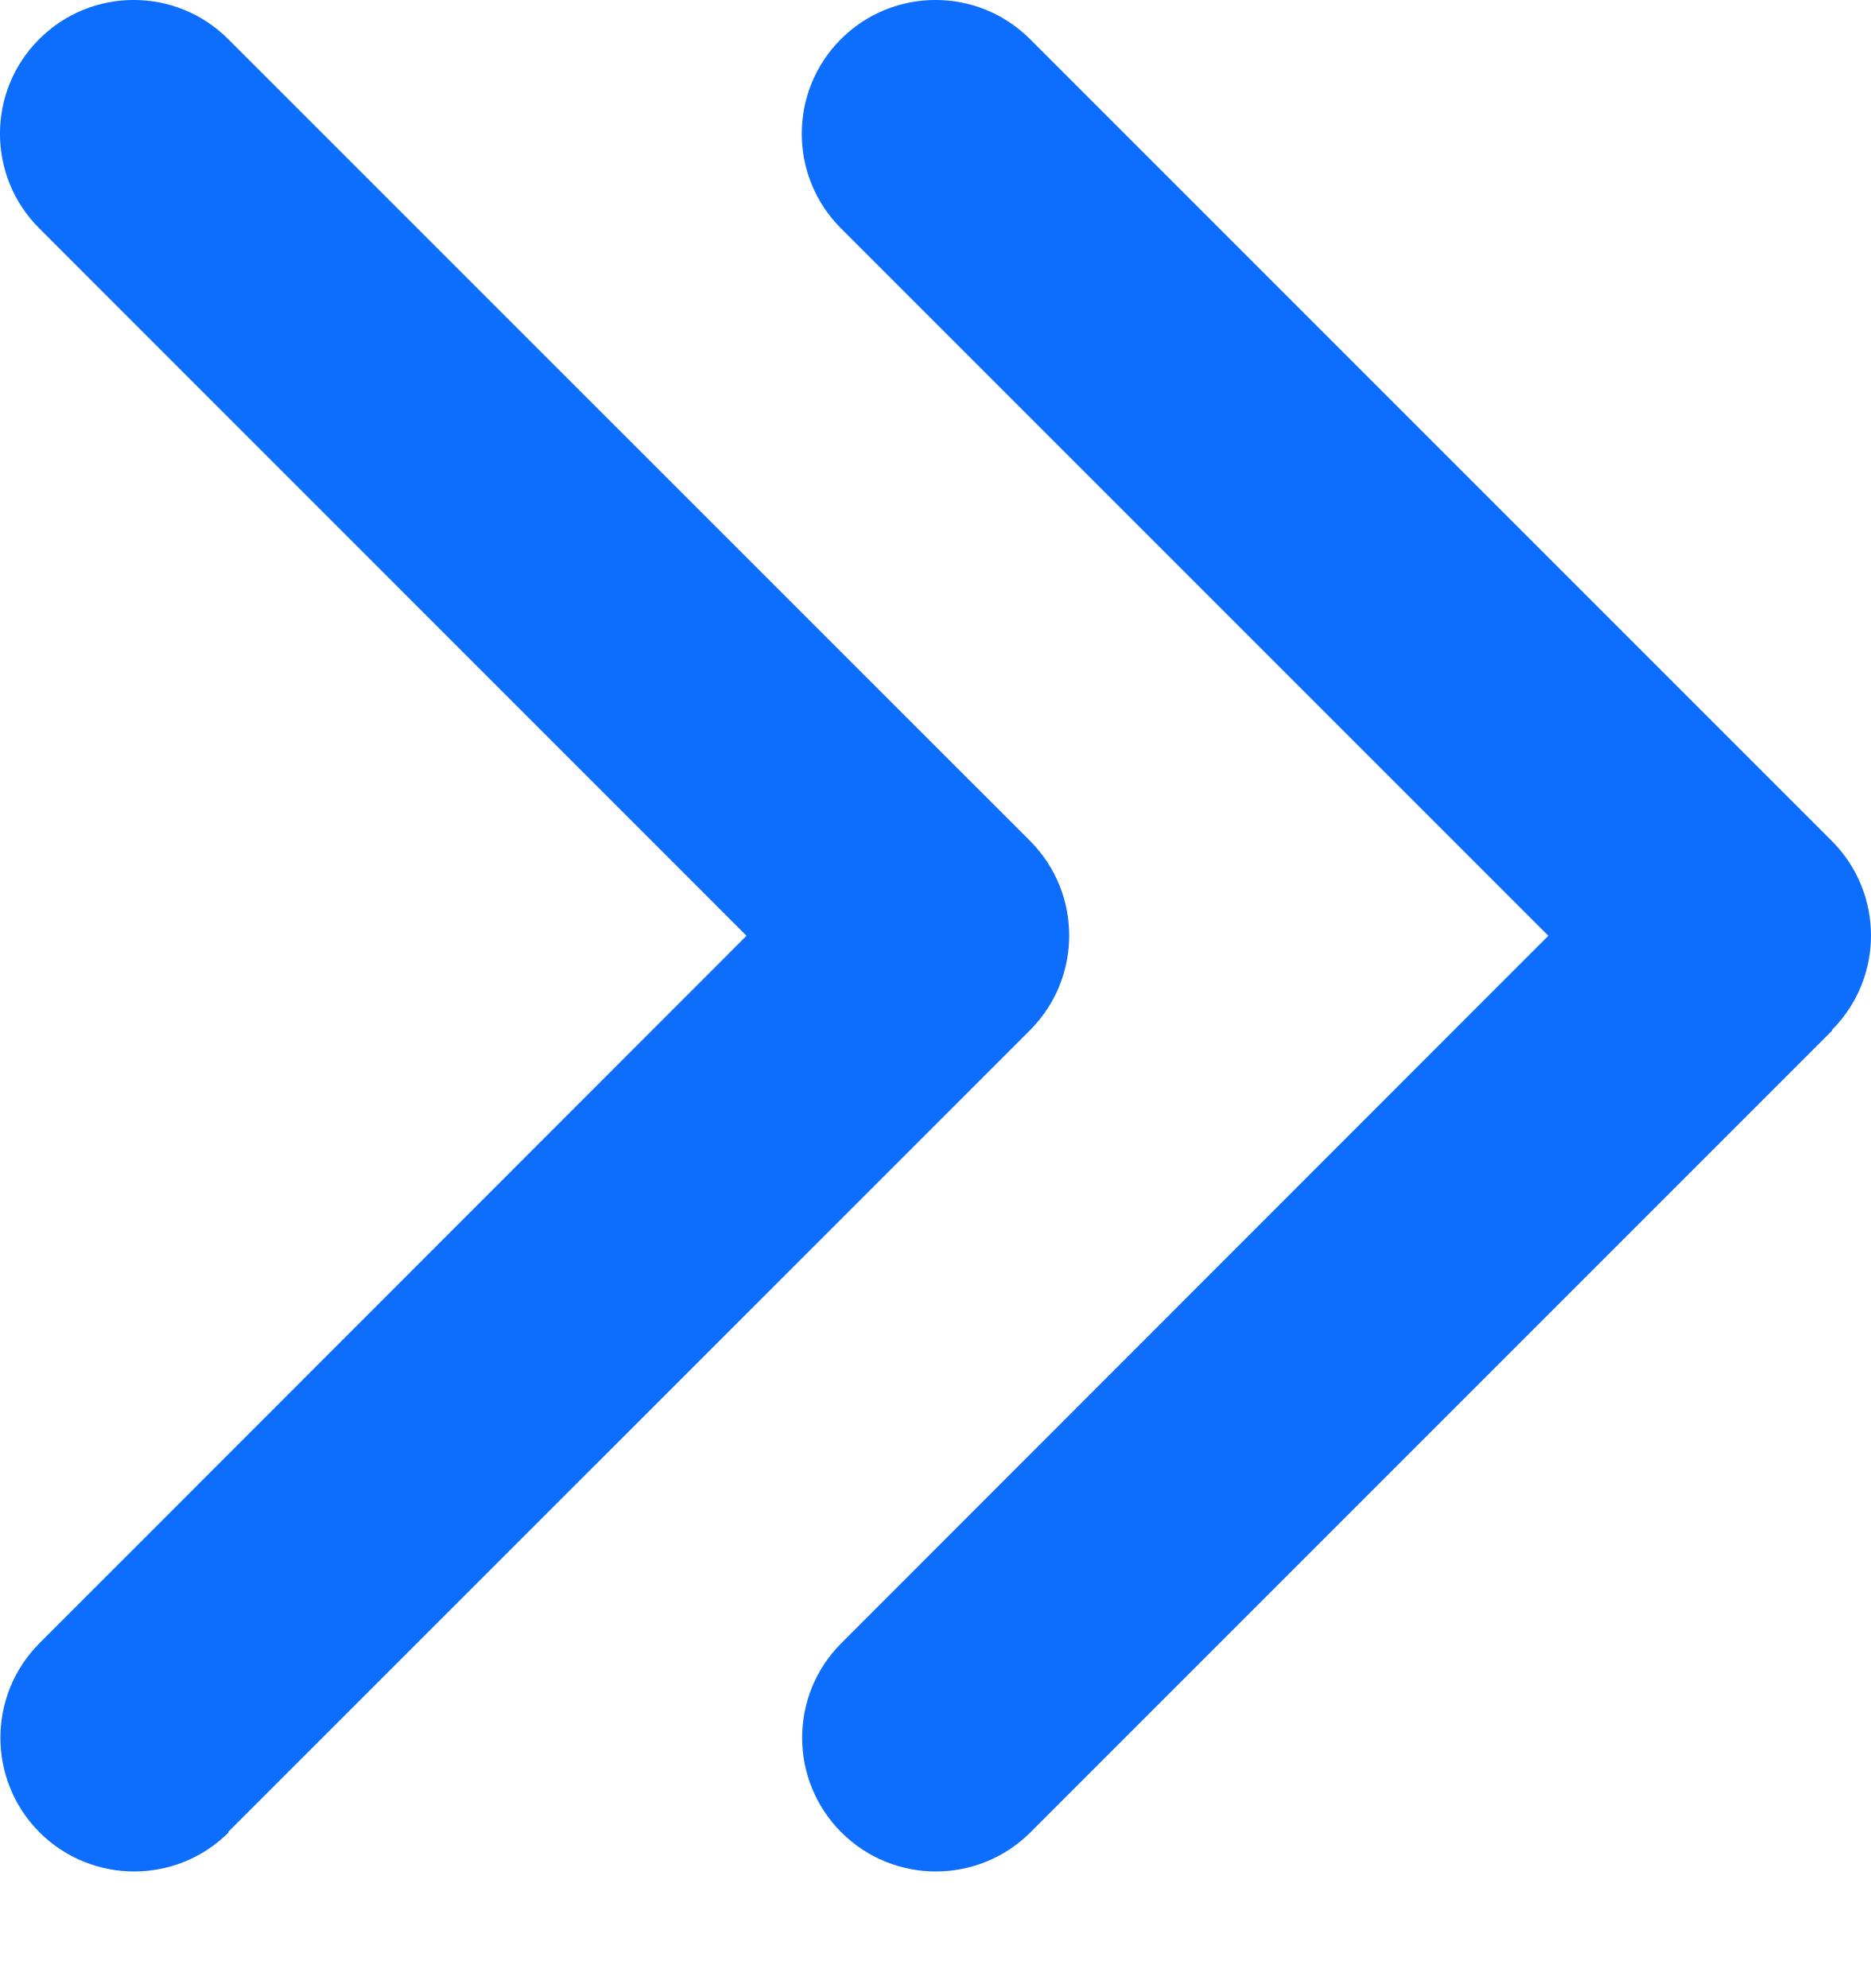
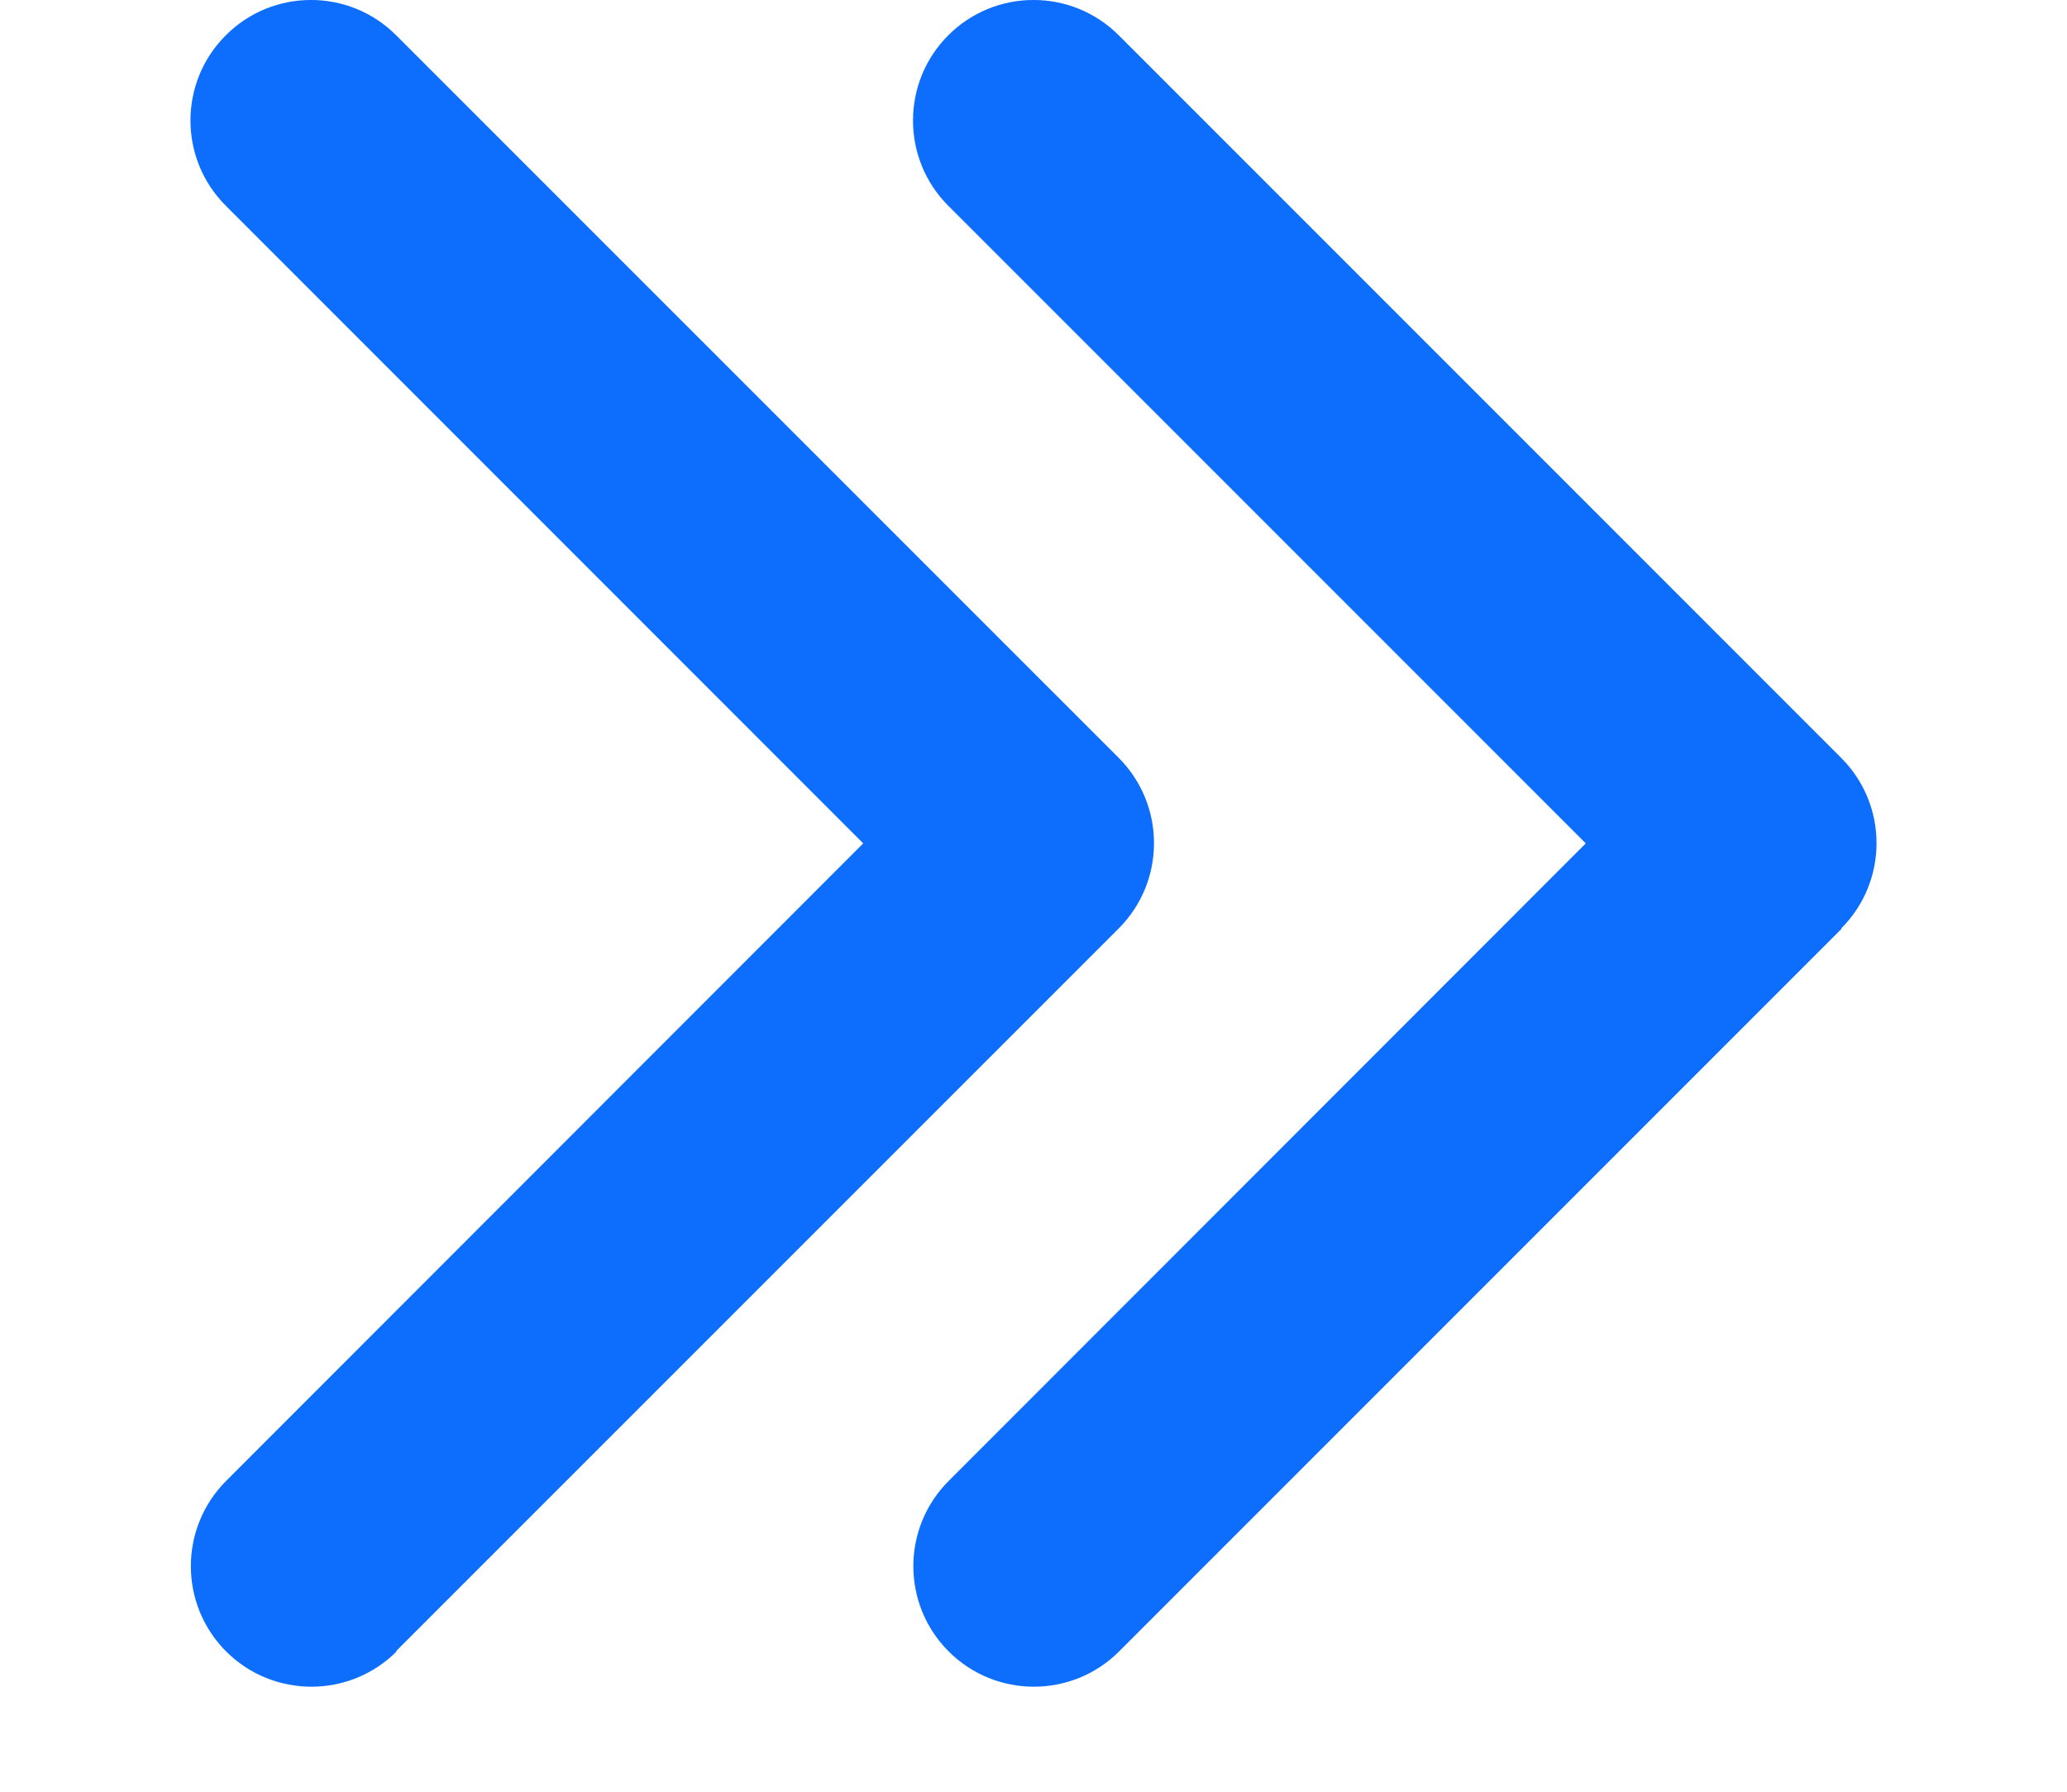
- <svg xmlns="http://www.w3.org/2000/svg" width="16" height="17" viewBox="0 0 16 17" fill="none">
+ <svg xmlns="http://www.w3.org/2000/svg" width="15" height="13" viewBox="0 0 16 17" fill="none">
  <path d="M15.665 8.809C16.112 8.362 16.112 7.638 15.665 7.191L8.809 0.335C8.362 -0.112 7.638 -0.112 7.191 0.335C6.745 0.781 6.745 1.506 7.191 1.952L13.241 8.002L7.195 14.051C6.748 14.498 6.748 15.222 7.195 15.669C7.641 16.115 8.366 16.115 8.812 15.669L15.669 8.812L15.665 8.809ZM1.952 15.665L8.809 8.809C9.255 8.362 9.255 7.638 8.809 7.191L1.952 0.335C1.506 -0.112 0.781 -0.112 0.335 0.335C-0.112 0.781 -0.112 1.506 0.335 1.952L6.384 8.002L0.338 14.051C-0.108 14.498 -0.108 15.222 0.338 15.669C0.785 16.115 1.51 16.115 1.956 15.669L1.952 15.665Z" fill="#0D6EFD" />
</svg>
